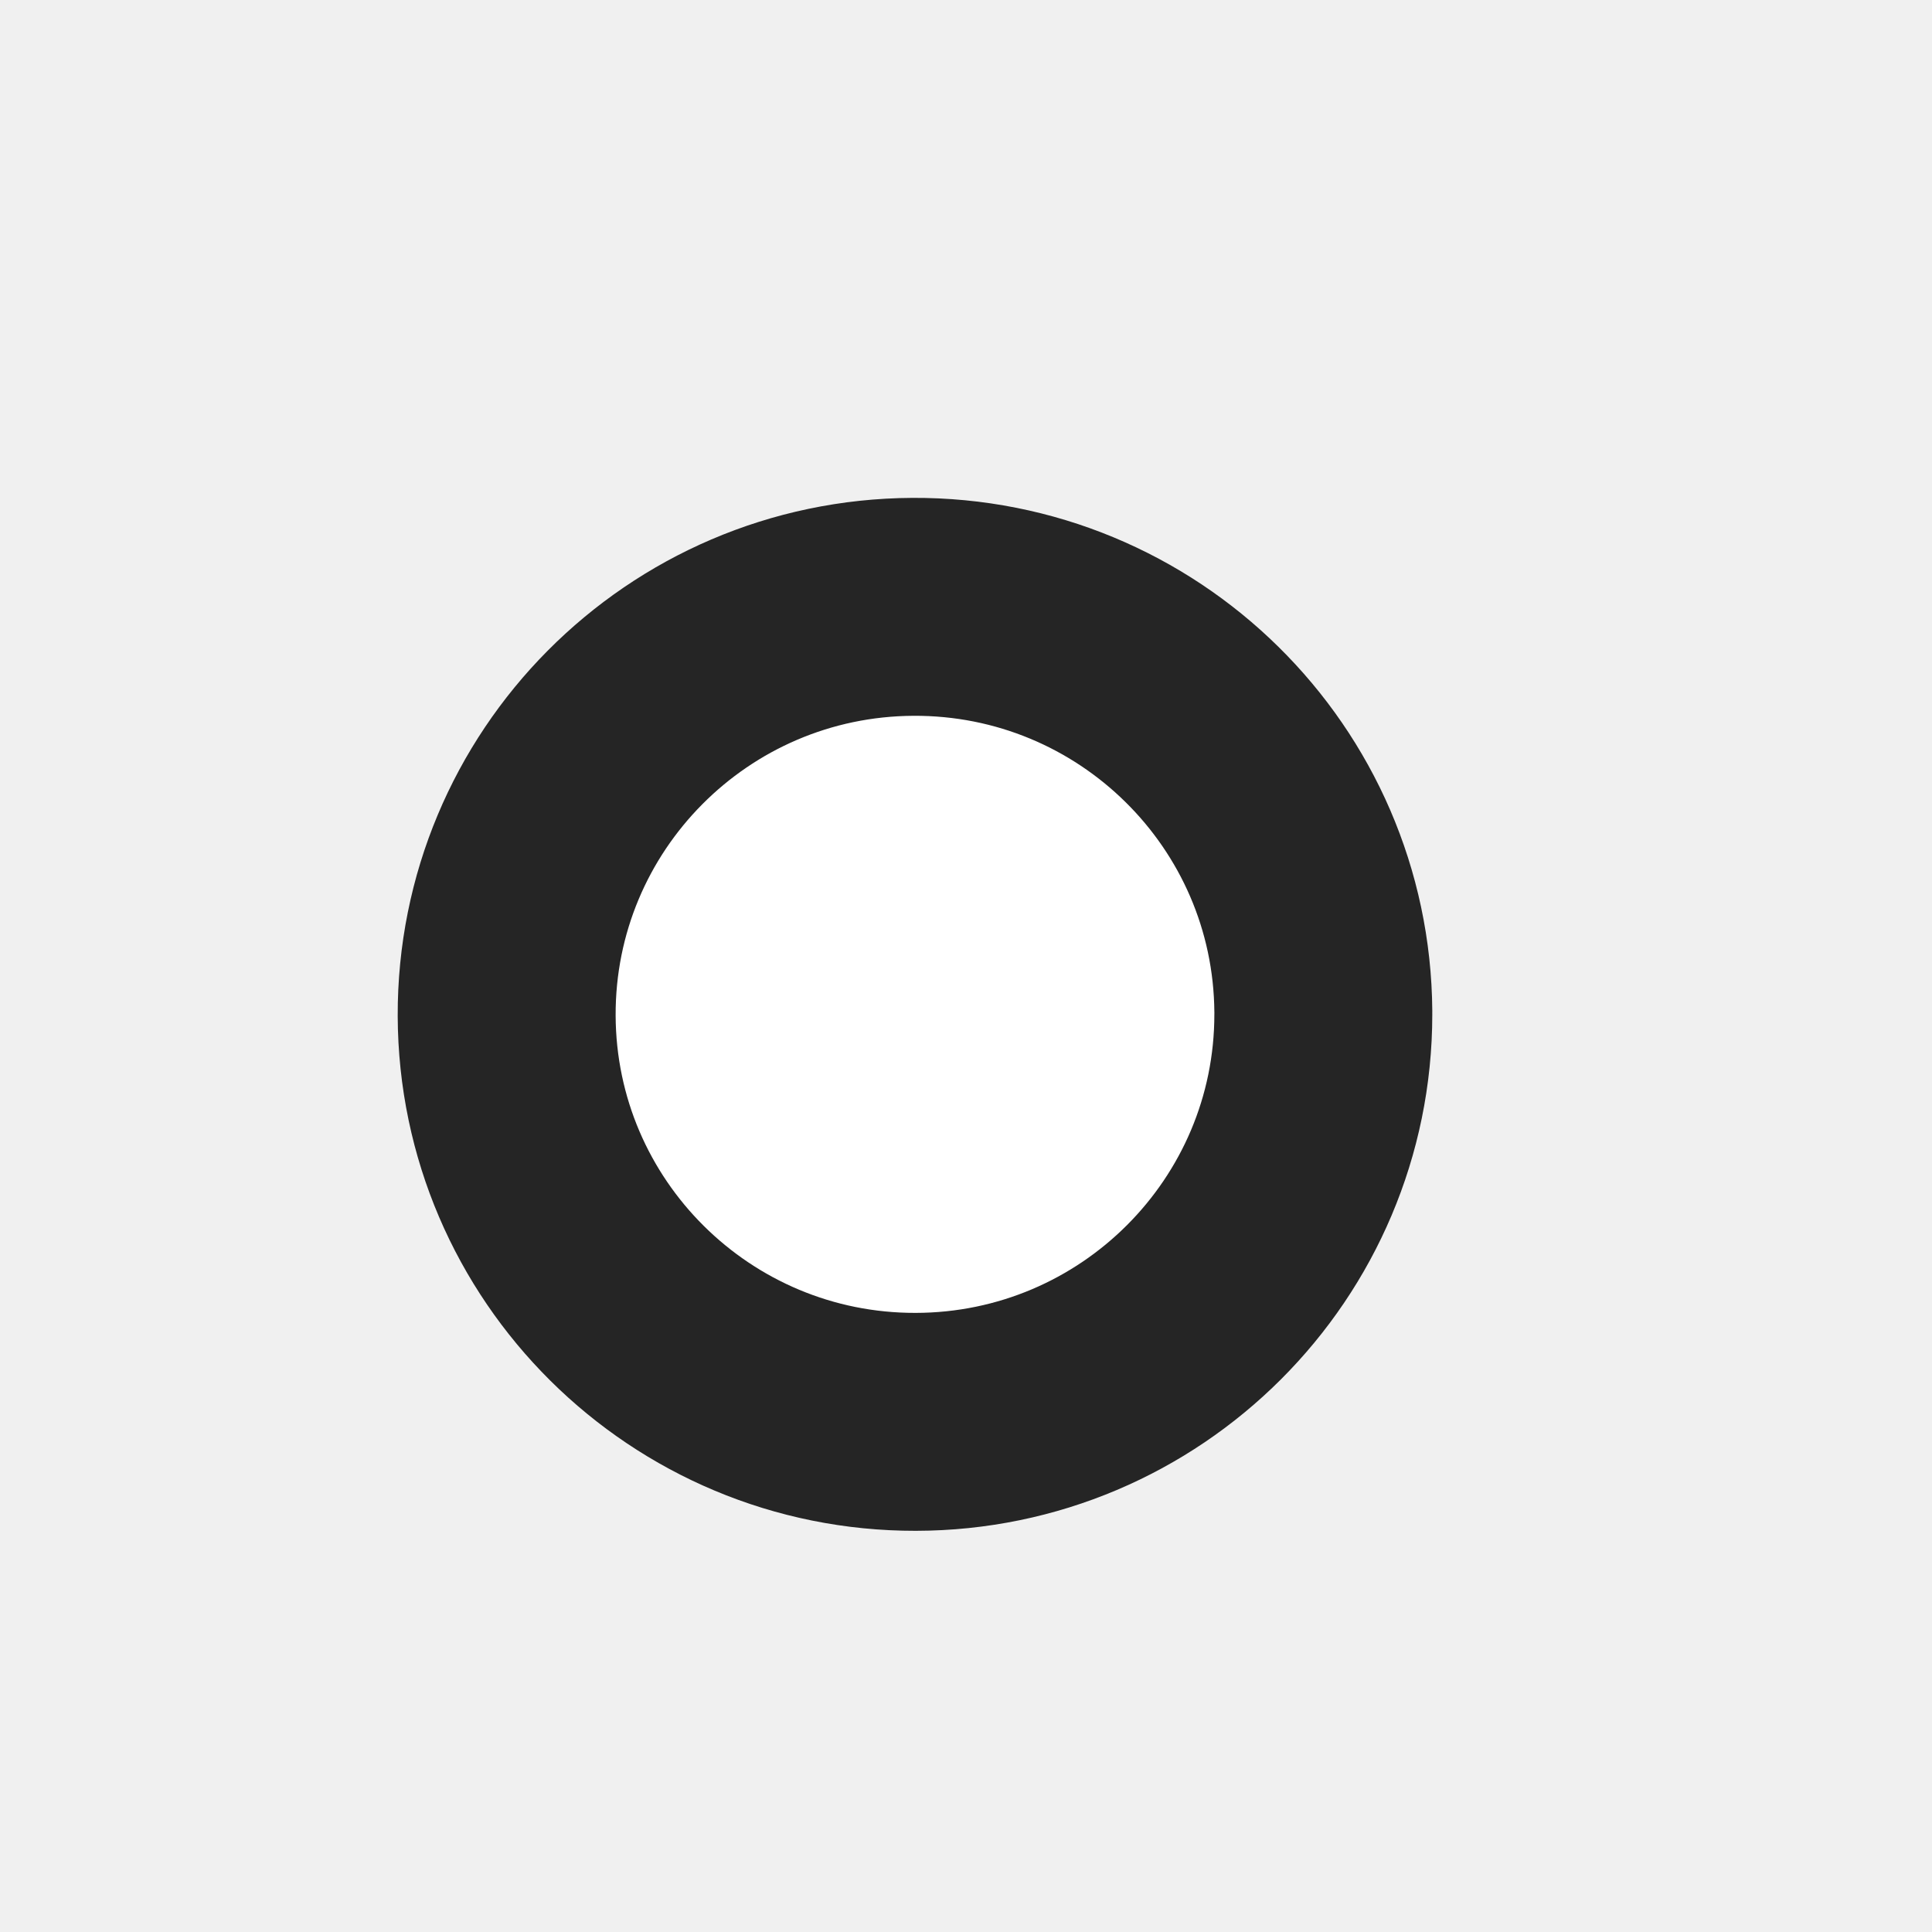
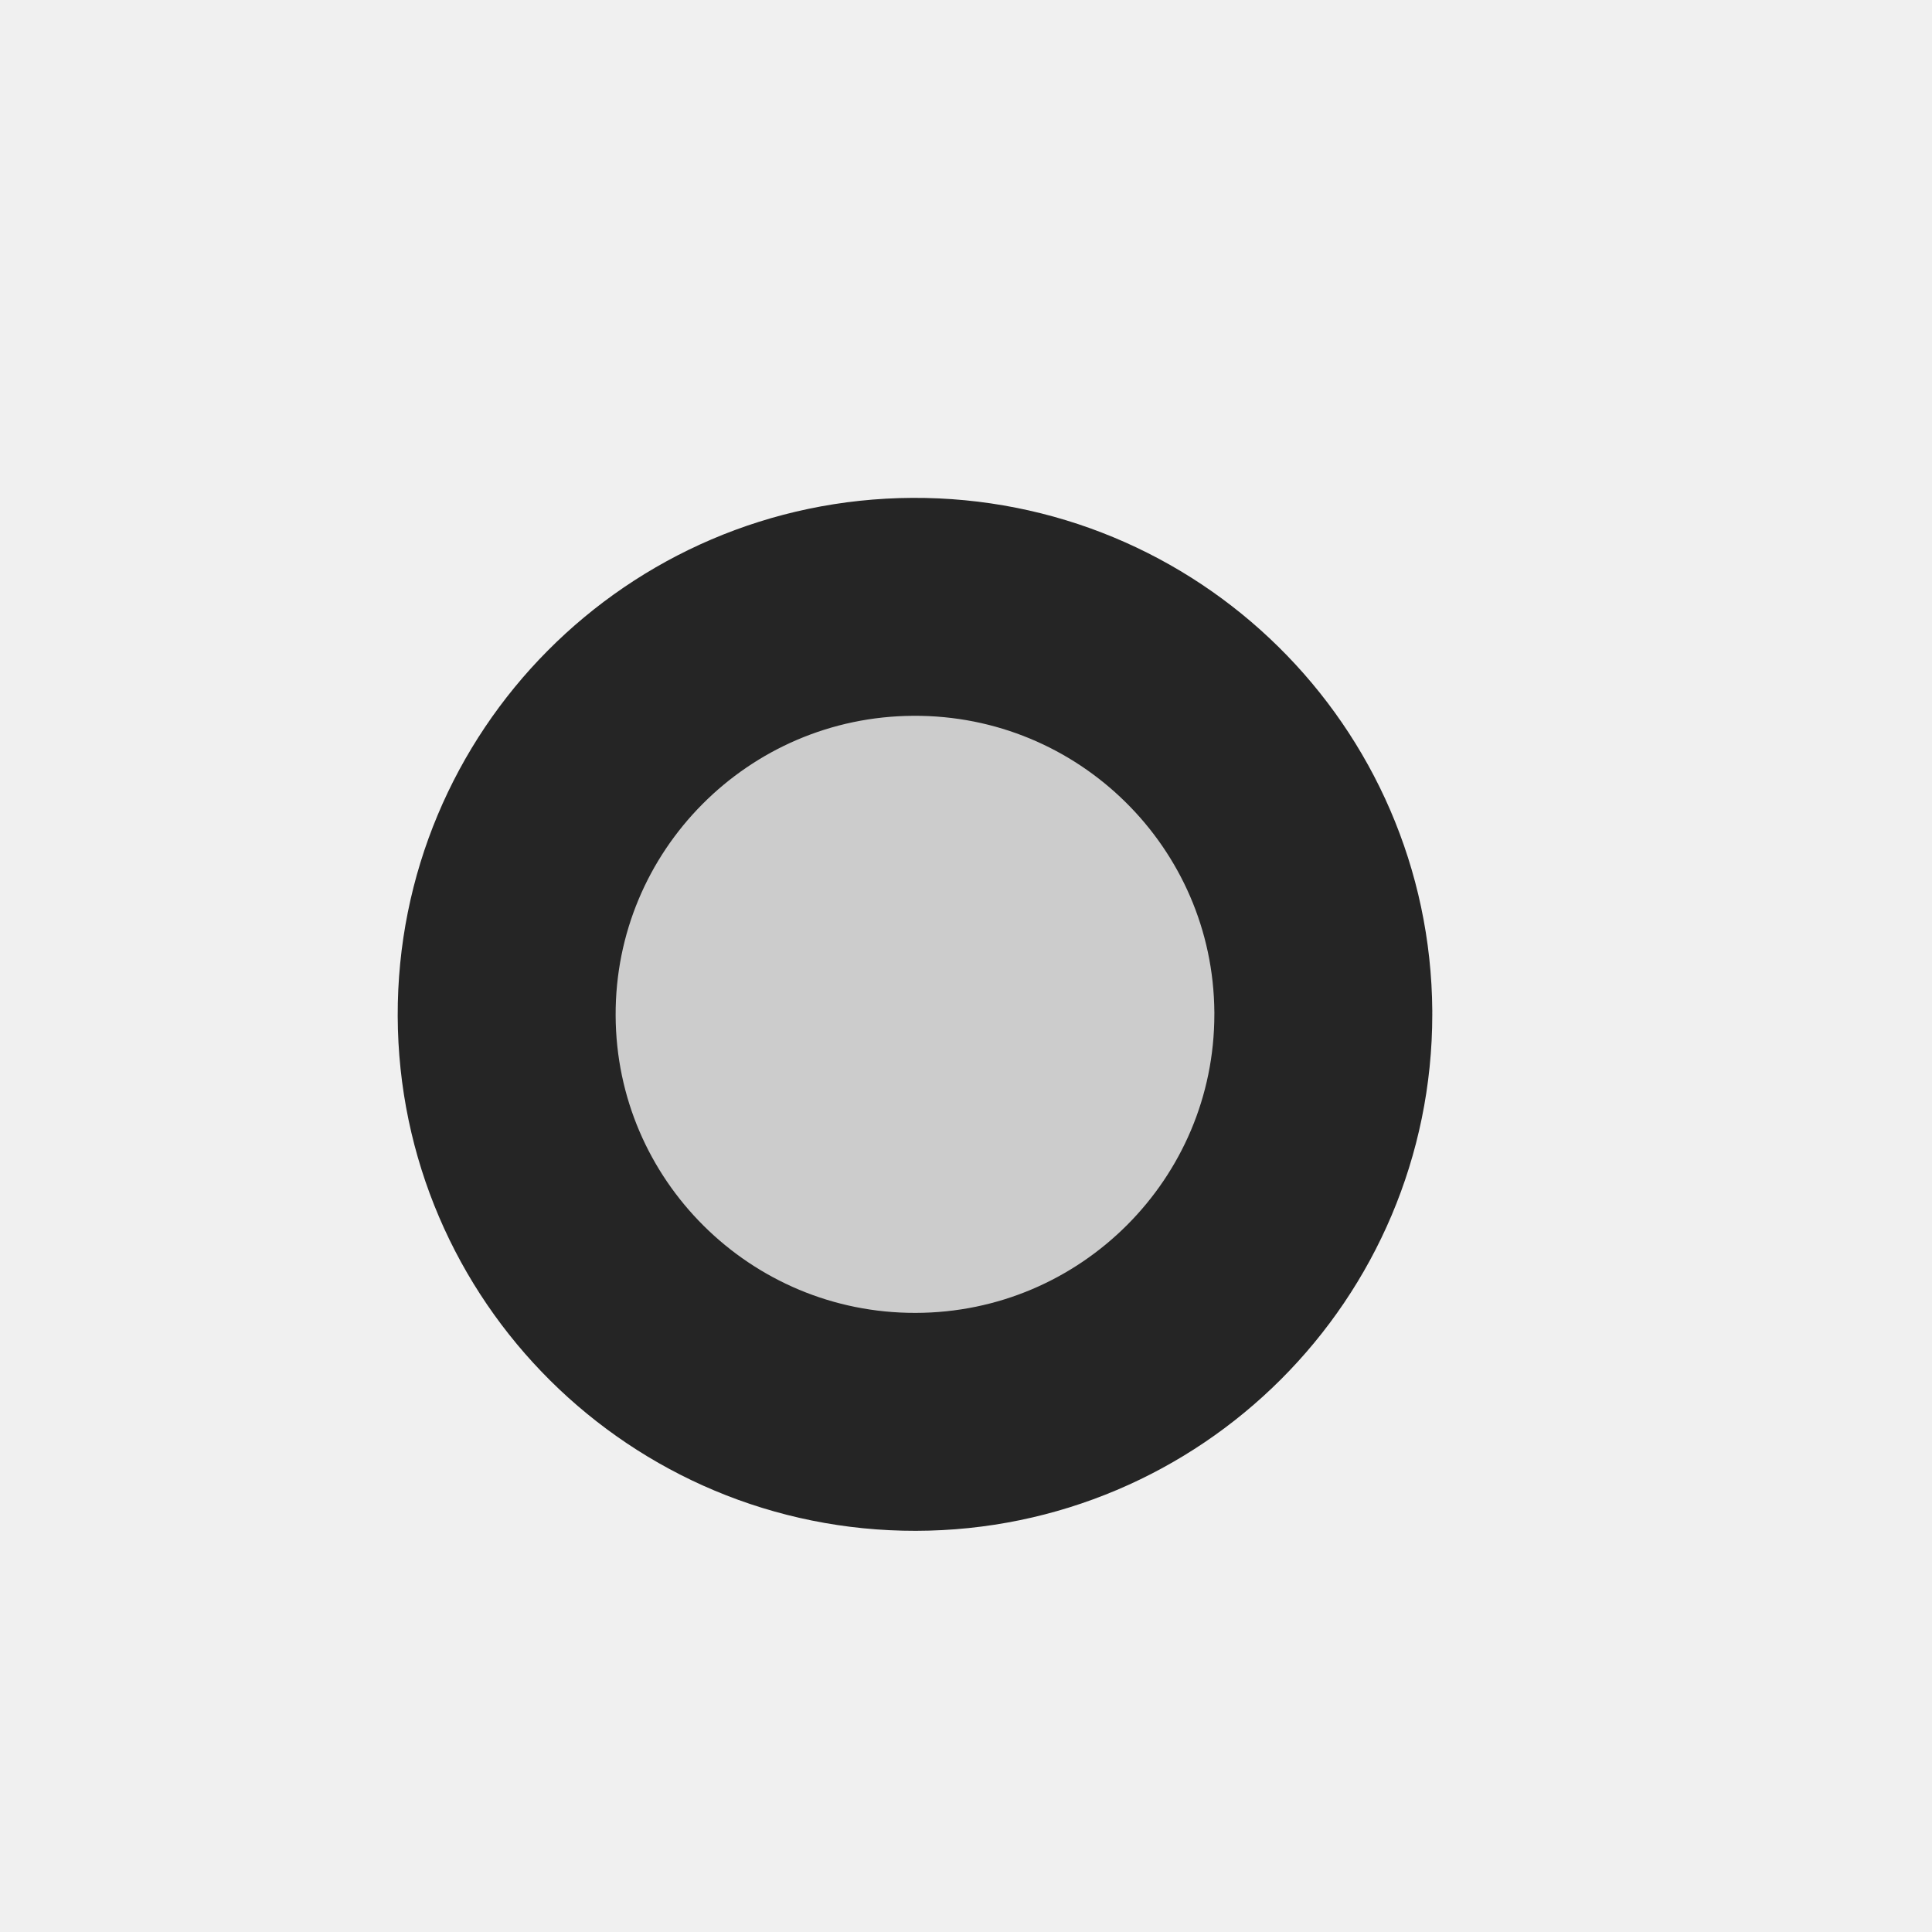
<svg xmlns="http://www.w3.org/2000/svg" width="20" height="20" id="svg2" version="1.1" viewBox="0 0 20 20">
  <defs id="defs4" />
  <g id="layer1" transform="translate(-1074.066,-336.598)">
-     <path style="fill:#ffffff;stroke:#252525;stroke-width:2.256;stroke-linecap:round;stroke-linejoin:round;stroke-miterlimit:7.3;stroke-dasharray:none;stroke-opacity:1;fill-opacity:1" id="path1" d="M 13.699,10.5 A 4.227,4.219 0 0 1 9.479,14.719 4.227,4.219 0 0 1 5.245,10.515 4.227,4.219 0 0 1 9.45,6.282 4.227,4.219 0 0 1 13.699,10.471" transform="translate(1074.066,336.598)" />
+     <path style="fill:#cccccc;stroke:#252525;stroke-width:2.256;stroke-linecap:round;stroke-linejoin:round;stroke-miterlimit:7.3;stroke-dasharray:none;stroke-opacity:1;fill-opacity:1" id="path1" d="M 13.699,10.5 A 4.227,4.219 0 0 1 9.479,14.719 4.227,4.219 0 0 1 5.245,10.515 4.227,4.219 0 0 1 9.45,6.282 4.227,4.219 0 0 1 13.699,10.471" transform="translate(1074.066,336.598)" />
  </g>
</svg>
